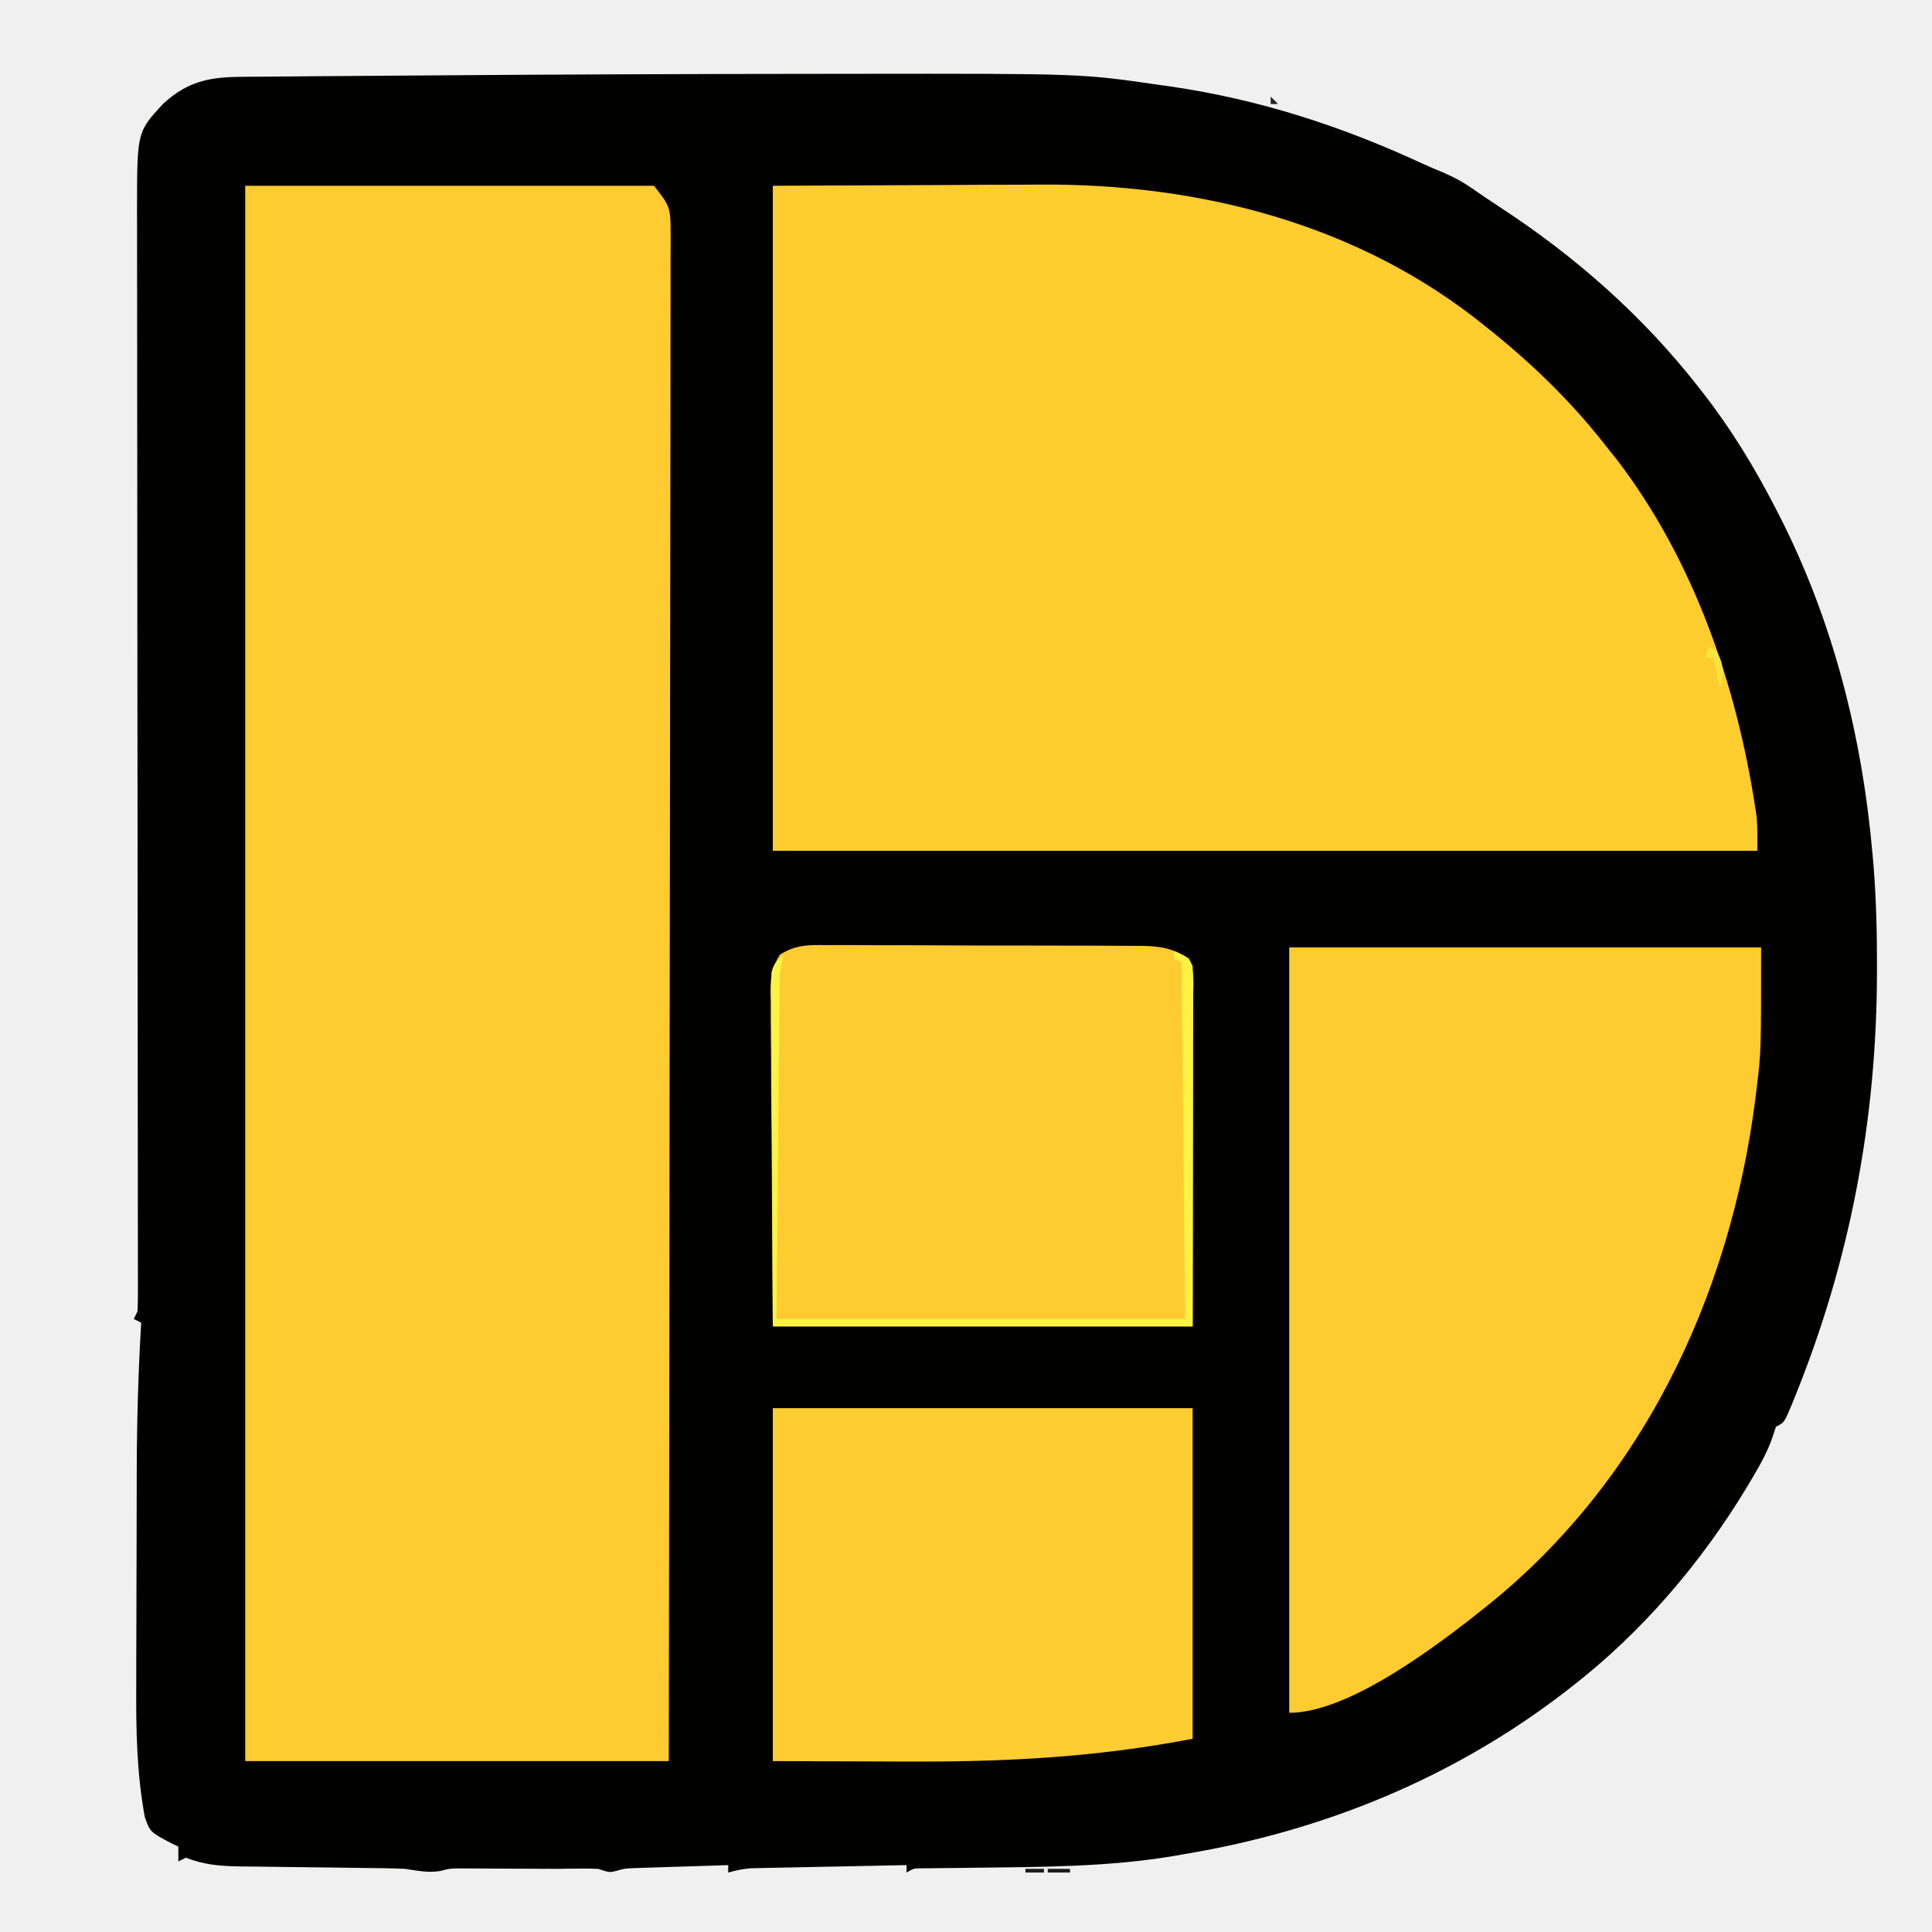
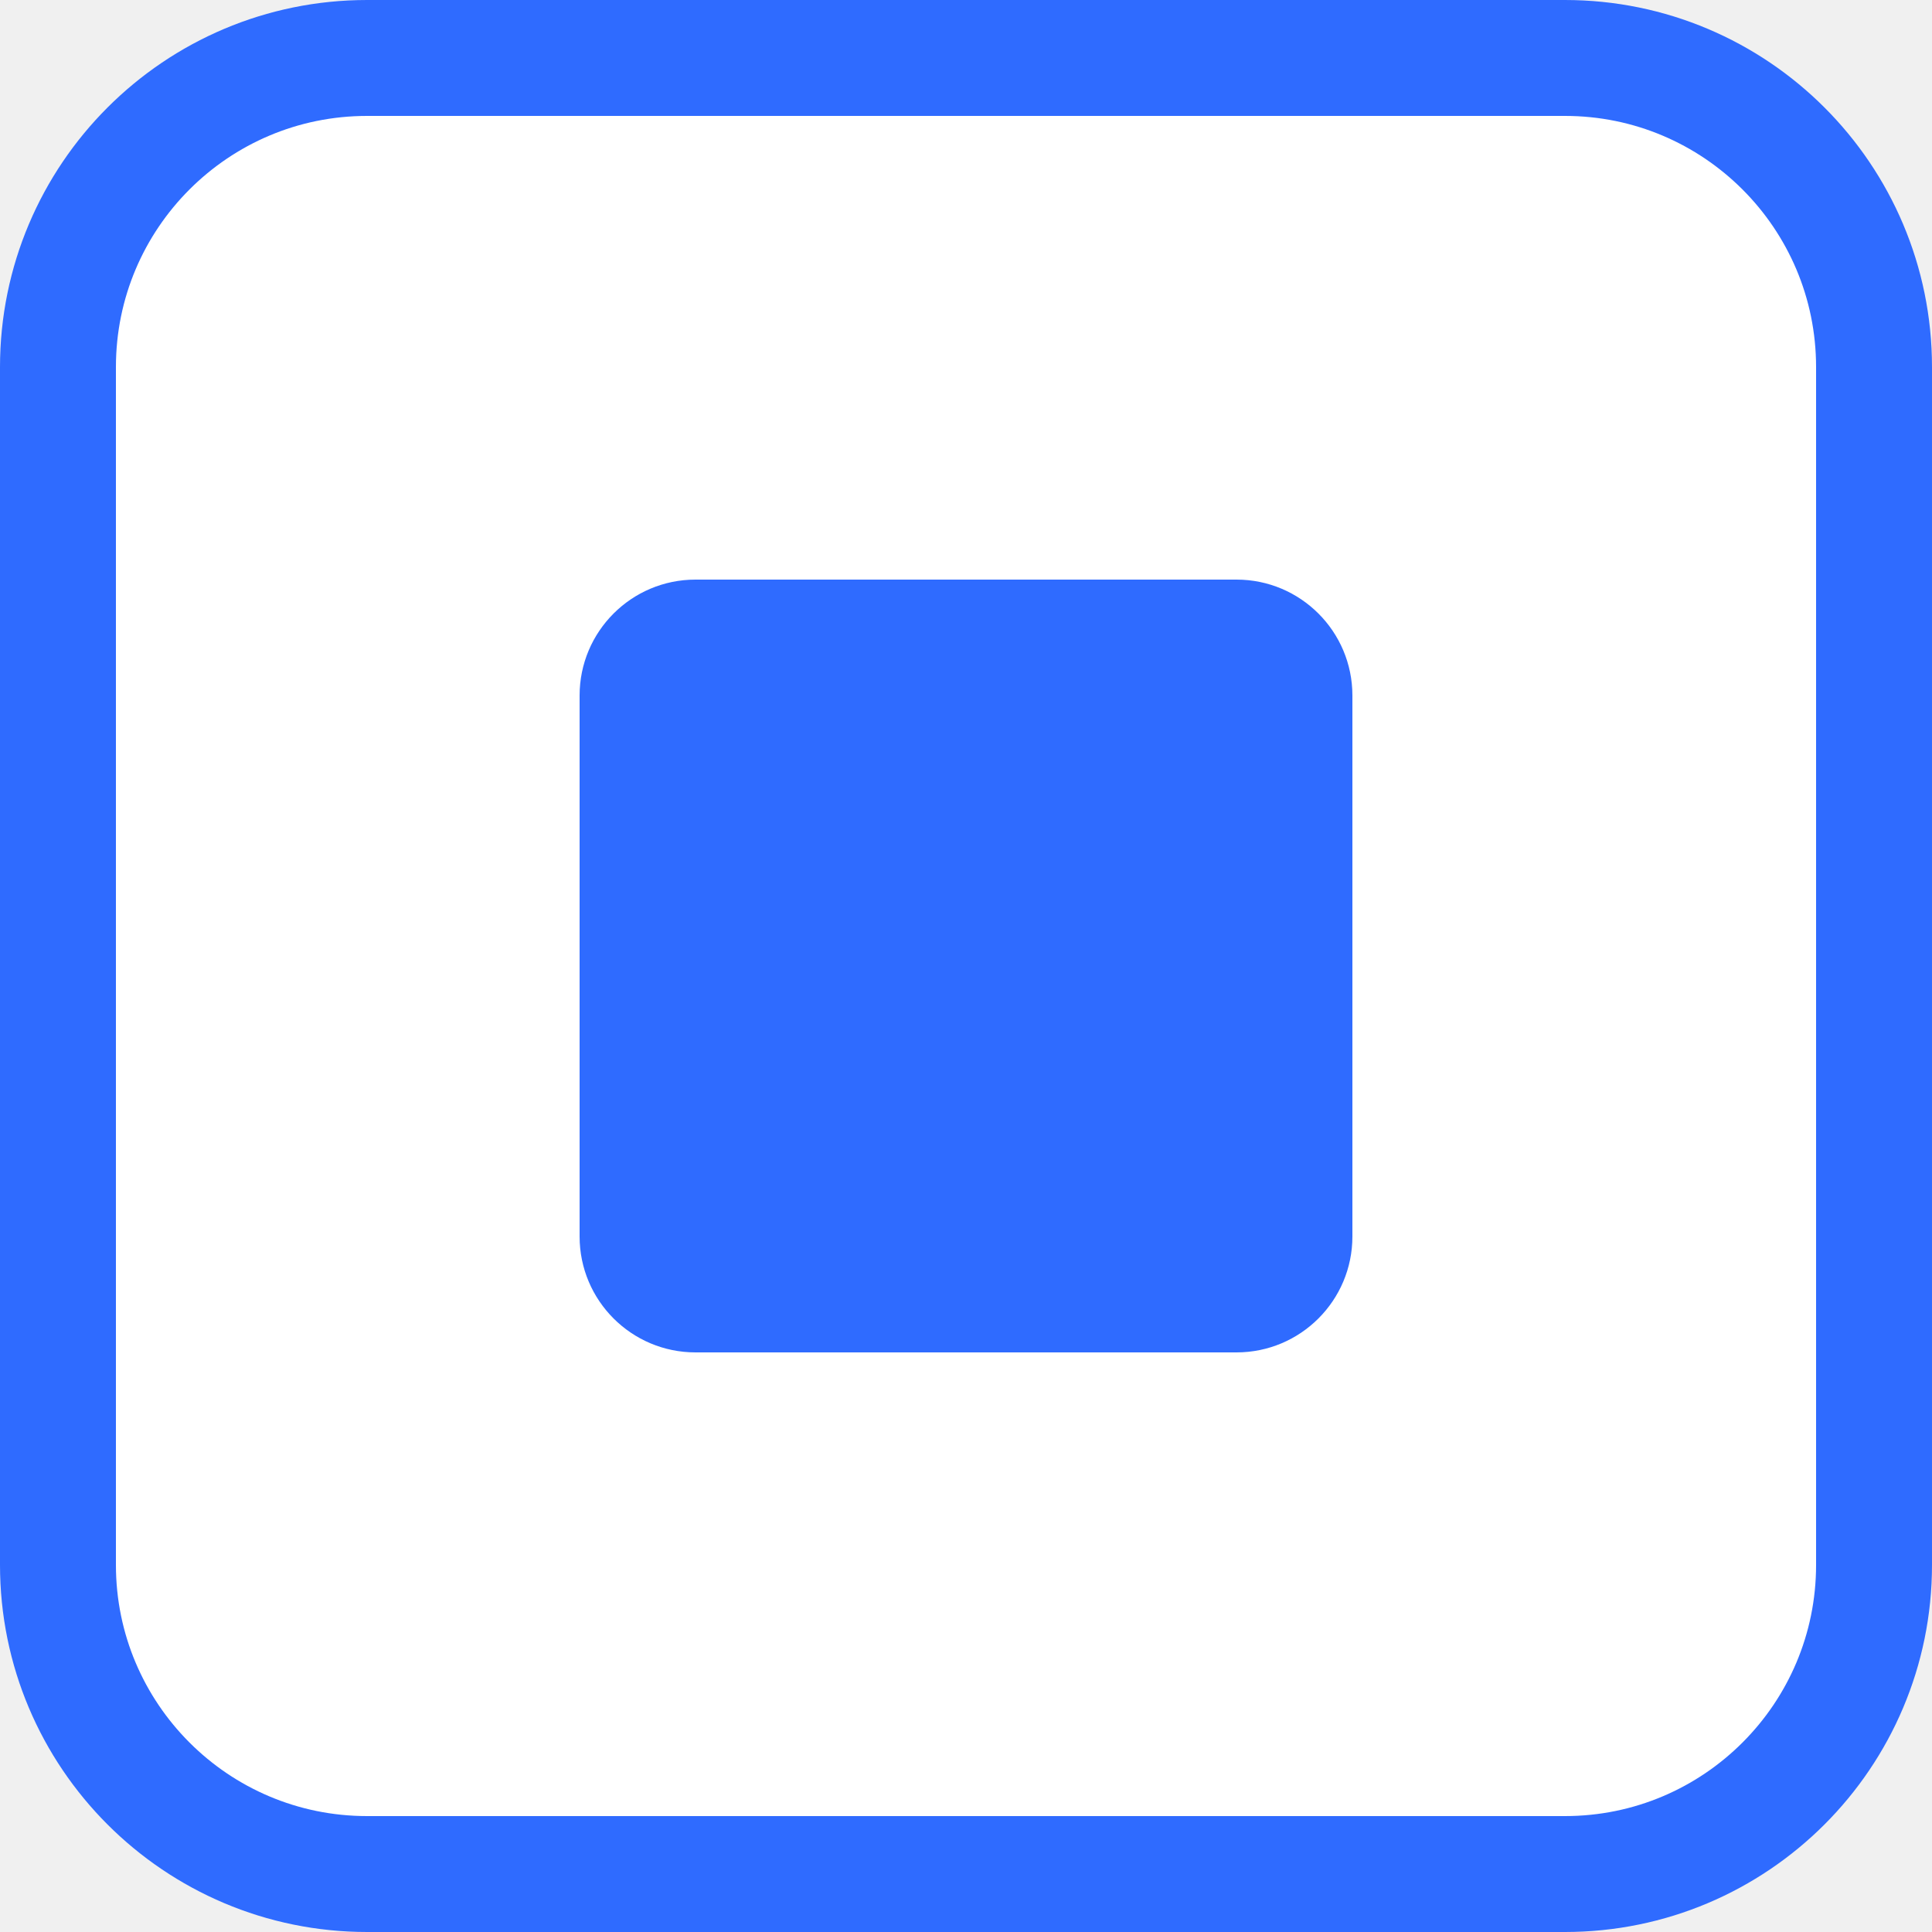
- <svg xmlns="http://www.w3.org/2000/svg" width="1024" height="1024" viewBox="240 240 520 520">
-   <path d="M0 0 C3.321 -0.002 6.642 -0.006 9.963 -0.011 C70.989 -0.077 70.989 -0.077 91.413 2.872 C92.666 3.048 93.918 3.224 95.208 3.404 C119.165 6.911 141.245 14.089 163.174 24.248 C165.052 25.1 166.946 25.899 168.851 26.689 C171.583 27.894 173.852 29.113 176.288 30.81 C178.807 32.545 181.324 34.268 183.886 35.939 C204.06 49.096 222.236 65.132 237.101 84.122 C237.535 84.674 237.968 85.226 238.415 85.795 C246.1 95.659 252.388 106.008 258.101 117.122 C258.458 117.816 258.815 118.509 259.183 119.223 C273.581 147.587 281.334 178.504 284.101 210.122 C284.195 211.191 284.288 212.26 284.384 213.361 C285.091 222.241 285.303 231.094 285.288 239.997 C285.288 240.713 285.287 241.429 285.287 242.166 C285.197 281.493 278.054 319.395 263.288 355.872 C262.999 356.594 262.709 357.315 262.41 358.059 C260.349 362.999 260.349 362.999 258.101 364.122 C257.681 365.393 257.681 365.393 257.253 366.689 C255.863 370.832 253.89 374.317 251.663 378.06 C251.222 378.803 250.781 379.546 250.327 380.311 C237.931 400.84 222.047 419.406 203.101 434.122 C202.27 434.769 202.27 434.769 201.421 435.428 C171.386 458.58 136.446 472.884 99.101 479.122 C98.211 479.279 97.32 479.436 96.403 479.598 C78.432 482.656 60.254 482.609 42.076 482.832 C41.039 482.846 40.002 482.86 38.933 482.874 C36.958 482.899 34.983 482.919 33.007 482.933 C32.126 482.944 31.245 482.954 30.338 482.965 C29.565 482.971 28.792 482.978 27.996 482.984 C26.012 483.008 26.012 483.008 24.101 484.122 C24.101 483.462 24.101 482.802 24.101 482.122 C17.908 482.241 11.715 482.365 5.522 482.495 C3.415 482.538 1.308 482.58 -0.798 482.62 C-3.827 482.678 -6.855 482.741 -9.883 482.806 C-11.296 482.831 -11.296 482.831 -12.737 482.857 C-13.618 482.877 -14.499 482.897 -15.406 482.917 C-16.179 482.933 -16.951 482.948 -17.748 482.964 C-19.902 483.123 -21.825 483.535 -23.899 484.122 C-23.899 483.462 -23.899 482.802 -23.899 482.122 C-28.483 482.261 -33.066 482.41 -37.649 482.56 C-39.602 482.619 -39.602 482.619 -41.594 482.679 C-42.845 482.721 -44.095 482.763 -45.383 482.806 C-46.535 482.843 -47.688 482.879 -48.875 482.917 C-51.792 483.02 -51.792 483.02 -54.119 483.705 C-55.899 484.122 -55.899 484.122 -58.899 483.122 C-60.731 483.054 -62.566 483.038 -64.399 483.06 C-65.838 483.074 -65.838 483.074 -67.305 483.087 C-68.161 483.099 -69.017 483.111 -69.899 483.122 C-72.834 483.122 -75.769 483.105 -78.704 483.087 C-81.06 483.078 -83.417 483.069 -85.774 483.06 C-86.959 483.052 -88.143 483.043 -89.364 483.035 C-90.507 483.031 -91.651 483.028 -92.829 483.025 C-94.395 483.017 -94.395 483.017 -95.992 483.009 C-98.844 483.029 -98.844 483.029 -101.341 483.691 C-104.708 484.259 -107.513 483.619 -110.899 483.122 C-114.92 482.941 -118.941 482.914 -122.965 482.876 C-125.331 482.843 -127.696 482.81 -130.061 482.777 C-133.77 482.729 -137.478 482.685 -141.187 482.646 C-144.78 482.606 -148.373 482.554 -151.965 482.501 C-153.072 482.493 -154.178 482.485 -155.318 482.476 C-160.625 482.391 -164.889 482.047 -169.899 480.122 C-170.559 480.452 -171.219 480.782 -171.899 481.122 C-171.899 479.802 -171.899 478.482 -171.899 477.122 C-172.477 476.854 -173.054 476.586 -173.649 476.31 C-179.523 473.21 -179.523 473.21 -180.934 469.129 C-183.132 457.183 -183.303 445.51 -183.227 433.388 C-183.224 431.217 -183.222 429.046 -183.221 426.874 C-183.217 422.346 -183.203 417.818 -183.18 413.289 C-183.152 407.543 -183.141 401.797 -183.137 396.051 C-183.131 390.497 -183.117 384.942 -183.102 379.388 C-183.1 378.358 -183.098 377.329 -183.096 376.268 C-183.065 362.857 -182.695 349.51 -181.899 336.122 C-182.559 335.792 -183.219 335.462 -183.899 335.122 C-183.569 334.462 -183.239 333.802 -182.899 333.122 C-182.806 331.458 -182.777 329.79 -182.779 328.123 C-182.777 327.058 -182.776 325.994 -182.775 324.897 C-182.778 323.719 -182.782 322.54 -182.785 321.326 C-182.785 319.458 -182.785 319.458 -182.785 317.553 C-182.786 314.086 -182.791 310.619 -182.798 307.152 C-182.804 303.417 -182.805 299.682 -182.806 295.947 C-182.809 289.47 -182.815 282.993 -182.824 276.516 C-182.836 267.142 -182.842 257.767 -182.847 248.393 C-182.854 233.171 -182.865 217.95 -182.879 202.729 C-182.88 201.361 -182.88 201.361 -182.881 199.966 C-182.888 192.573 -182.895 185.179 -182.902 177.786 C-182.908 171.334 -182.914 164.881 -182.92 158.429 C-182.92 157.52 -182.921 156.612 -182.922 155.676 C-182.936 140.521 -182.945 125.367 -182.952 110.212 C-182.957 100.864 -182.965 91.516 -182.978 82.168 C-182.986 75.758 -182.991 69.347 -182.993 62.937 C-182.994 59.24 -182.997 55.543 -183.005 51.845 C-183.013 47.833 -183.013 43.821 -183.013 39.808 C-183.016 38.645 -183.02 37.482 -183.023 36.284 C-182.997 15.645 -182.997 15.645 -176.067 8.138 C-169.452 2.016 -163.559 0.826 -154.771 0.804 C-153.407 0.789 -153.407 0.789 -152.017 0.773 C-148.98 0.742 -145.944 0.725 -142.907 0.708 C-140.733 0.69 -138.558 0.67 -136.384 0.649 C-130.492 0.597 -124.6 0.558 -118.708 0.521 C-115.025 0.497 -111.342 0.47 -107.659 0.442 C-71.773 0.165 -35.887 0.023 0 0 Z " fill="#010100" transform="translate(459.899,259.8775)" />
-   <path d="M0 0 C36.3 0 72.6 0 110 0 C114.213 5.267 114.5 5.9 114.492 12.159 C114.497 12.872 114.501 13.585 114.506 14.32 C114.517 16.717 114.499 19.112 114.481 21.508 C114.483 23.241 114.486 24.973 114.491 26.706 C114.5 31.472 114.484 36.238 114.464 41.004 C114.447 46.141 114.453 51.279 114.456 56.417 C114.458 65.32 114.445 74.223 114.423 83.126 C114.39 95.998 114.38 108.87 114.375 121.743 C114.366 142.626 114.34 163.51 114.302 184.393 C114.265 204.682 114.237 224.97 114.22 245.259 C114.218 247.134 114.218 247.134 114.217 249.047 C114.211 255.319 114.206 261.591 114.201 267.863 C114.16 319.909 114.086 371.954 114 424 C76.38 424 38.76 424 0 424 C0 284.08 0 144.16 0 0 Z " fill="#FECC30" transform="translate(306,290)" />
-   <path d="M0 0 C14.541 -0.062 29.081 -0.124 44.062 -0.188 C48.604 -0.215 53.145 -0.242 57.824 -0.27 C63.497 -0.284 63.497 -0.284 66.177 -0.286 C67.995 -0.291 69.813 -0.301 71.631 -0.317 C114.884 -0.666 157.972 10.294 192 38 C192.564 38.452 193.127 38.905 193.708 39.371 C205.375 48.777 215.829 59.11 225 71 C225.755 71.942 226.511 72.885 227.289 73.855 C247.926 100.912 259.417 134.383 264.484 167.723 C264.585 168.38 264.685 169.038 264.788 169.715 C265.074 172.798 265 175.904 265 179 C177.55 179 90.1 179 0 179 C0 119.93 0 60.86 0 0 Z " fill="#FECD30" transform="translate(448,290)" />
-   <path d="M0 0 C41.91 0 83.82 0 127 0 C127 28.129 127 28.129 125.875 37.312 C125.678 38.973 125.678 38.973 125.477 40.667 C118.602 94.501 94.444 145.286 51 179 C50.032 179.77 49.064 180.539 48.066 181.332 C36.436 190.278 15.041 206 0 206 C0 138.02 0 70.04 0 0 Z " fill="#FECC30" transform="translate(587,495)" />
-   <path d="M0 0 C0.976 -0.006 1.952 -0.011 2.958 -0.017 C6.182 -0.029 9.404 -0.004 12.627 0.021 C14.87 0.023 17.113 0.023 19.356 0.021 C24.056 0.023 28.756 0.042 33.456 0.073 C39.476 0.113 45.496 0.117 51.516 0.11 C56.148 0.107 60.779 0.119 65.411 0.136 C67.631 0.143 69.85 0.146 72.07 0.145 C75.174 0.147 78.278 0.168 81.383 0.195 C82.298 0.192 83.213 0.189 84.156 0.186 C89.25 0.254 92.86 0.741 97.256 3.615 C98.97 7.042 98.385 10.976 98.37 14.747 C98.37 15.708 98.37 16.67 98.37 17.661 C98.369 20.784 98.362 23.906 98.354 27.029 C98.352 28.953 98.351 30.877 98.351 32.802 C98.345 39.948 98.331 47.094 98.319 54.24 C98.298 70.204 98.277 86.168 98.256 102.615 C60.966 102.615 23.676 102.615 -14.744 102.615 C-14.847 86.713 -14.95 70.811 -15.056 54.428 C-15.102 49.409 -15.147 44.391 -15.194 39.22 C-15.217 33.085 -15.217 33.085 -15.221 30.212 C-15.229 28.208 -15.246 26.204 -15.272 24.2 C-15.308 21.162 -15.313 18.125 -15.312 15.087 C-15.33 14.196 -15.348 13.306 -15.366 12.388 C-15.331 8.259 -15.062 6.12 -12.817 2.562 C-8.491 -0.178 -5.027 -0.073 0 0 Z " fill="#FECB30" transform="translate(462.7439,494.3848)" />
-   <path d="M0 0 C37.29 0 74.58 0 113 0 C113 29.37 113 58.74 113 89 C86.055 94.132 61.868 95.263 34.75 95.125 C23.282 95.084 11.815 95.043 0 95 C0 63.65 0 32.3 0 0 Z " fill="#FDCD31" transform="translate(448,619)" />
-   <path d="M0 0 C3.875 1.75 3.875 1.75 5 4 C5.094 7.051 5.126 10.08 5.114 13.131 C5.114 14.093 5.114 15.055 5.114 16.046 C5.113 19.168 5.106 22.291 5.098 25.414 C5.096 27.338 5.095 29.262 5.095 31.186 C5.089 38.333 5.075 45.479 5.062 52.625 C5.042 68.589 5.021 84.552 5 101 C-32.29 101 -69.58 101 -108 101 C-108.062 85.057 -108.124 69.114 -108.188 52.688 C-108.215 47.651 -108.242 42.614 -108.27 37.425 C-108.284 31.281 -108.284 31.281 -108.286 28.406 C-108.291 26.395 -108.302 24.385 -108.317 22.374 C-108.339 19.331 -108.342 16.288 -108.341 13.245 C-108.351 12.347 -108.362 11.449 -108.373 10.524 C-108.367 9.296 -108.367 9.296 -108.361 8.043 C-108.364 7.331 -108.366 6.618 -108.369 5.884 C-107.896 3.467 -106.85 2.562 -105 1 C-105.162 1.576 -105.323 2.153 -105.49 2.747 C-105.984 4.929 -106.137 6.818 -106.158 9.05 C-106.168 9.844 -106.178 10.639 -106.188 11.458 C-106.194 12.324 -106.199 13.191 -106.205 14.083 C-106.215 15.015 -106.225 15.947 -106.236 16.908 C-106.267 19.923 -106.292 22.938 -106.316 25.953 C-106.335 27.816 -106.354 29.678 -106.373 31.541 C-106.441 38.444 -106.501 45.347 -106.562 52.25 C-106.707 67.677 -106.851 83.105 -107 99 C-70.7 99 -34.4 99 3 99 C2.505 51.48 2.505 51.48 2 3 C1.01 2.505 1.01 2.505 0 2 C0 1.34 0 0.68 0 0 Z " fill="#FCF342" transform="translate(556,496)" />
-   <path d="M0 0 C2 1 2 1 3.188 3.812 C4 7 4 7 3 11 C2.34 8.36 1.68 5.72 1 3 C0.34 3 -0.32 3 -1 3 C-0.67 2.01 -0.34 1.02 0 0 Z " fill="#F5E63F" transform="translate(700,414)" />
-   <path d="M0 0 C1.98 0 3.96 0 6 0 C6 0.33 6 0.66 6 1 C4.02 1 2.04 1 0 1 C0 0.67 0 0.34 0 0 Z " fill="#1C1C1D" transform="translate(522,743)" />
-   <path d="M0 0 C1.65 0 3.3 0 5 0 C5 0.33 5 0.66 5 1 C3.35 1 1.7 1 0 1 C0 0.67 0 0.34 0 0 Z " fill="#1E1D1D" transform="translate(516,743)" />
-   <path d="M0 0 C4 1 4 1 4 1 Z " fill="#202020" transform="translate(596,272)" />
-   <path d="" fill="#222121" transform="translate(0,0)" />
-   <path d="" fill="#1F201F" transform="translate(0,0)" />
-   <path d="M0 0 C0.66 0.66 1.32 1.32 2 2 C1.34 2 0.68 2 0 2 C0 1.34 0 0.68 0 0 Z " fill="#242322" transform="translate(582,266)" />
-   <path d="M0 0 C2 1 2 1 2 1 Z " fill="#201F1F" transform="translate(532,743)" />
-   <path d="M0 0 C2 1 2 1 2 1 Z " fill="#212121" transform="translate(445,743)" />
-   <path d="M0 0 C2 1 2 1 2 1 Z " fill="#1E1D1F" transform="translate(340,743)" />
-   <path d="M0 0 C2 1 2 1 2 1 Z " fill="#21201F" transform="translate(333,743)" />
-   <path d="M0 0 C2 1 2 1 2 1 Z " fill="#22201E" transform="translate(580,735)" />
-   <path d="" fill="#212221" transform="translate(0,0)" />
-   <path d="" fill="#20201E" transform="translate(0,0)" />
-   <path d="" fill="#201E1E" transform="translate(0,0)" />
-   <path d="" fill="#222221" transform="translate(0,0)" />
-   <path d="" fill="#222322" transform="translate(0,0)" />
-   <path d="M0 0 C2 1 2 1 2 1 Z " fill="#252523" transform="translate(577,266)" />
-   <path d="M0 0 C2 1 2 1 2 1 Z " fill="#262625" transform="translate(281,266)" />
-   <path d="M0 0 C2 1 2 1 2 1 Z " fill="#222322" transform="translate(568,264)" />
-   <path d="M0 0 C2 1 2 1 2 1 Z " fill="#282827" transform="translate(280,264)" />
-   <path d="" fill="#2C2C2B" transform="translate(0,0)" />
-   <path d="" fill="#2B2C2A" transform="translate(0,0)" />
-   <path d="" fill="#323131" transform="translate(0,0)" />
-   <path d="" fill="#343432" transform="translate(0,0)" />
-   <path d="" fill="#383936" transform="translate(0,0)" />
-   <path d="" fill="#333433" transform="translate(0,0)" />
-   <path d="" fill="#3E3C3C" transform="translate(0,0)" />
-   <path d="" fill="#1E1E1D" transform="translate(0,0)" />
-   <path d="" fill="#1D1E1C" transform="translate(0,0)" />
-   <path d="" fill="#201E21" transform="translate(0,0)" />
-   <path d="" fill="#212021" transform="translate(0,0)" />
-   <path d="" fill="#1F1F1F" transform="translate(0,0)" />
-   <path d="" fill="#212120" transform="translate(0,0)" />
-   <path d="" fill="#201F21" transform="translate(0,0)" />
-   <path d="" fill="#222221" transform="translate(0,0)" />
-   <path d="" fill="#221F1F" transform="translate(0,0)" />
-   <path d="" fill="#1F1F1F" transform="translate(0,0)" />
-   <path d="" fill="#212120" transform="translate(0,0)" />
-   <path d="" fill="#201F20" transform="translate(0,0)" />
-   <path d="" fill="#211E1E" transform="translate(0,0)" />
-   <path d="" fill="#212020" transform="translate(0,0)" />
-   <path d="" fill="#262222" transform="translate(0,0)" />
-   <path d="" fill="#202120" transform="translate(0,0)" />
-   <path d="" fill="#23201F" transform="translate(0,0)" />
-   <path d="" fill="#242323" transform="translate(0,0)" />
-   <path d="" fill="#22211E" transform="translate(0,0)" />
-   <path d="" fill="#232220" transform="translate(0,0)" />
-   <path d="" fill="#222220" transform="translate(0,0)" />
-   <path d="" fill="#232422" transform="translate(0,0)" />
-   <path d="" fill="#232121" transform="translate(0,0)" />
-   <path d="" fill="#22201E" transform="translate(0,0)" />
-   <path d="" fill="#232120" transform="translate(0,0)" />
-   <path d="" fill="#222221" transform="translate(0,0)" />
-   <path d="" fill="#262322" transform="translate(0,0)" />
-   <path d="" fill="#222420" transform="translate(0,0)" />
-   <path d="" fill="#222121" transform="translate(0,0)" />
-   <path d="" fill="#252022" transform="translate(0,0)" />
-   <path d="" fill="#21221F" transform="translate(0,0)" />
-   <path d="" fill="#232322" transform="translate(0,0)" />
-   <path d="" fill="#232120" transform="translate(0,0)" />
-   <path d="" fill="#222021" transform="translate(0,0)" />
-   <path d="" fill="#222220" transform="translate(0,0)" />
-   <path d="" fill="#212221" transform="translate(0,0)" />
-   <path d="" fill="#1F211F" transform="translate(0,0)" />
-   <path d="" fill="#202120" transform="translate(0,0)" />
-   <path d="" fill="#212120" transform="translate(0,0)" />
-   <path d="" fill="#3A3A39" transform="translate(0,0)" />
-   <path d="" fill="#212021" transform="translate(0,0)" />
-   <path d="" fill="#3C3C3C" transform="translate(0,0)" />
-   <path d="" fill="#22201E" transform="translate(0,0)" />
-   <path d="" fill="#232120" transform="translate(0,0)" />
-   <path d="" fill="#242523" transform="translate(0,0)" />
-   <path d="" fill="#212120" transform="translate(0,0)" />
-   <path d="" fill="#232220" transform="translate(0,0)" />
-   <path d="" fill="#1F1F1F" transform="translate(0,0)" />
-   <path d="" fill="#252122" transform="translate(0,0)" />
-   <path d="" fill="#23201E" transform="translate(0,0)" />
-   <path d="" fill="#1F1F1F" transform="translate(0,0)" />
-   <path d="" fill="#201F22" transform="translate(0,0)" />
-   <path d="" fill="#212321" transform="translate(0,0)" />
-   <path d="" fill="#21211E" transform="translate(0,0)" />
-   <path d="" fill="#212220" transform="translate(0,0)" />
-   <path d="" fill="#232322" transform="translate(0,0)" />
-   <path d="" fill="#22201F" transform="translate(0,0)" />
-   <path d="" fill="#202020" transform="translate(0,0)" />
-   <path d="" fill="#1F1F1E" transform="translate(0,0)" />
-   <path d="" fill="#20231F" transform="translate(0,0)" />
-   <path d="" fill="#211F20" transform="translate(0,0)" />
-   <path d="" fill="#202320" transform="translate(0,0)" />
-   <path d="" fill="#21201F" transform="translate(0,0)" />
-   <path d="" fill="#21211F" transform="translate(0,0)" />
-   <path d="" fill="#21201F" transform="translate(0,0)" />
-   <path d="" fill="#201F1F" transform="translate(0,0)" />
-   <path d="" fill="#20201D" transform="translate(0,0)" />
-   <path d="" fill="#211F22" transform="translate(0,0)" />
-   <path d="" fill="#3A3939" transform="translate(0,0)" />
-   <path d="" fill="#212120" transform="translate(0,0)" />
-   <path d="" fill="#222020" transform="translate(0,0)" />
-   <path d="" fill="#20201F" transform="translate(0,0)" />
-   <path d="" fill="#1F2120" transform="translate(0,0)" />
-   <path d="" fill="#3C3C3C" transform="translate(0,0)" />
-   <path d="" fill="#22221F" transform="translate(0,0)" />
-   <path d="" fill="#212120" transform="translate(0,0)" />
-   <path d="" fill="#232220" transform="translate(0,0)" />
-   <path d="" fill="#222320" transform="translate(0,0)" />
-   <path d="" fill="#222122" transform="translate(0,0)" />
-   <path d="" fill="#202120" transform="translate(0,0)" />
-   <path d="" fill="#1E1F20" transform="translate(0,0)" />
-   <path d="" fill="#201E1D" transform="translate(0,0)" />
-   <path d="" fill="#232120" transform="translate(0,0)" />
-   <path d="" fill="#373839" transform="translate(0,0)" />
-   <path d="" fill="#222222" transform="translate(0,0)" />
-   <path d="" fill="#232321" transform="translate(0,0)" />
-   <path d="" fill="#232321" transform="translate(0,0)" />
-   <path d="" fill="#1E1F1E" transform="translate(0,0)" />
-   <path d="" fill="#201F20" transform="translate(0,0)" />
-   <path d="" fill="#22231D" transform="translate(0,0)" />
-   <path d="" fill="#393A39" transform="translate(0,0)" />
-   <path d="" fill="#3B3B3B" transform="translate(0,0)" />
-   <path d="" fill="#212220" transform="translate(0,0)" />
-   <path d="" fill="#212120" transform="translate(0,0)" />
-   <path d="" fill="#202120" transform="translate(0,0)" />
-   <path d="" fill="#201E1E" transform="translate(0,0)" />
-   <path d="" fill="#21211F" transform="translate(0,0)" />
-   <path d="" fill="#212221" transform="translate(0,0)" />
-   <path d="" fill="#212222" transform="translate(0,0)" />
-   <path d="" fill="#21221F" transform="translate(0,0)" />
-   <path d="" fill="#201F20" transform="translate(0,0)" />
-   <path d="" fill="#1E211D" transform="translate(0,0)" />
-   <path d="" fill="#23221F" transform="translate(0,0)" />
-   <path d="" fill="#201F1F" transform="translate(0,0)" />
-   <path d="" fill="#211D20" transform="translate(0,0)" />
-   <path d="" fill="#212222" transform="translate(0,0)" />
-   <path d="" fill="#222421" transform="translate(0,0)" />
-   <path d="" fill="#1E1E1D" transform="translate(0,0)" />
-   <path d="" fill="#211F1F" transform="translate(0,0)" />
-   <path d="" fill="#22211E" transform="translate(0,0)" />
-   <path d="" fill="#232121" transform="translate(0,0)" />
-   <path d="" fill="#222221" transform="translate(0,0)" />
-   <path d="" fill="#202222" transform="translate(0,0)" />
-   <path d="" fill="#24211E" transform="translate(0,0)" />
-   <path d="" fill="#252321" transform="translate(0,0)" />
-   <path d="" fill="#262427" transform="translate(0,0)" />
-   <path d="" fill="#232422" transform="translate(0,0)" />
-   <path d="" fill="#222322" transform="translate(0,0)" />
-   <path d="" fill="#252827" transform="translate(0,0)" />
-   <path d="" fill="#201F1E" transform="translate(0,0)" />
-   <path d="" fill="#262625" transform="translate(0,0)" />
-   <path d="" fill="#282525" transform="translate(0,0)" />
-   <path d="" fill="#282824" transform="translate(0,0)" />
-   <path d="" fill="#2A2928" transform="translate(0,0)" />
-   <path d="" fill="#292A29" transform="translate(0,0)" />
-   <path d="" fill="#292927" transform="translate(0,0)" />
-   <path d="" fill="#2B2B28" transform="translate(0,0)" />
-   <path d="" fill="#2A2A29" transform="translate(0,0)" />
-   <path d="" fill="#2B2A29" transform="translate(0,0)" />
-   <path d="" fill="#2C2B28" transform="translate(0,0)" />
-   <path d="" fill="#2D2C2B" transform="translate(0,0)" />
-   <path d="" fill="#292C28" transform="translate(0,0)" />
-   <path d="" fill="#2C2A28" transform="translate(0,0)" />
-   <path d="" fill="#2A2D2A" transform="translate(0,0)" />
-   <path d="" fill="#2D2D2C" transform="translate(0,0)" />
-   <path d="" fill="#2B2B2A" transform="translate(0,0)" />
-   <path d="" fill="#2C2C2B" transform="translate(0,0)" />
-   <path d="" fill="#252325" transform="translate(0,0)" />
-   <path d="" fill="#282927" transform="translate(0,0)" />
-   <path d="" fill="#3E3E3C" transform="translate(0,0)" />
-   <path d="" fill="#3E3E3F" transform="translate(0,0)" />
-   <path d="" fill="#3B3B3A" transform="translate(0,0)" />
-   <path d="" fill="#3D3F3C" transform="translate(0,0)" />
-   <path d="" fill="#3F3F3E" transform="translate(0,0)" />
-   <path d="" fill="#3D3E3C" transform="translate(0,0)" />
-   <path d="" fill="#3F3E3E" transform="translate(0,0)" />
-   <path d="" fill="#41403F" transform="translate(0,0)" />
+ <svg xmlns="http://www.w3.org/2000/svg" width="100" height="100" viewBox="0 0 100 100">
+   <style>
+     .bg { fill: #ffffff; }
+     .frame { stroke: #2f6bff; }
+     .inner { fill: #2f6bff; }
+     @media (prefers-color-scheme: dark) {
+       .bg { fill: #0c0c0d; }
+       .frame { stroke: #ffd21e; }
+       .inner { fill: #ffd21e; }
+     }
+   </style>
+   <rect class="bg frame" x="3" y="3" width="94" height="94" rx="16" stroke-width="6" />
+   <rect class="inner" x="30" y="30" width="40" height="40" rx="6" />
</svg>
